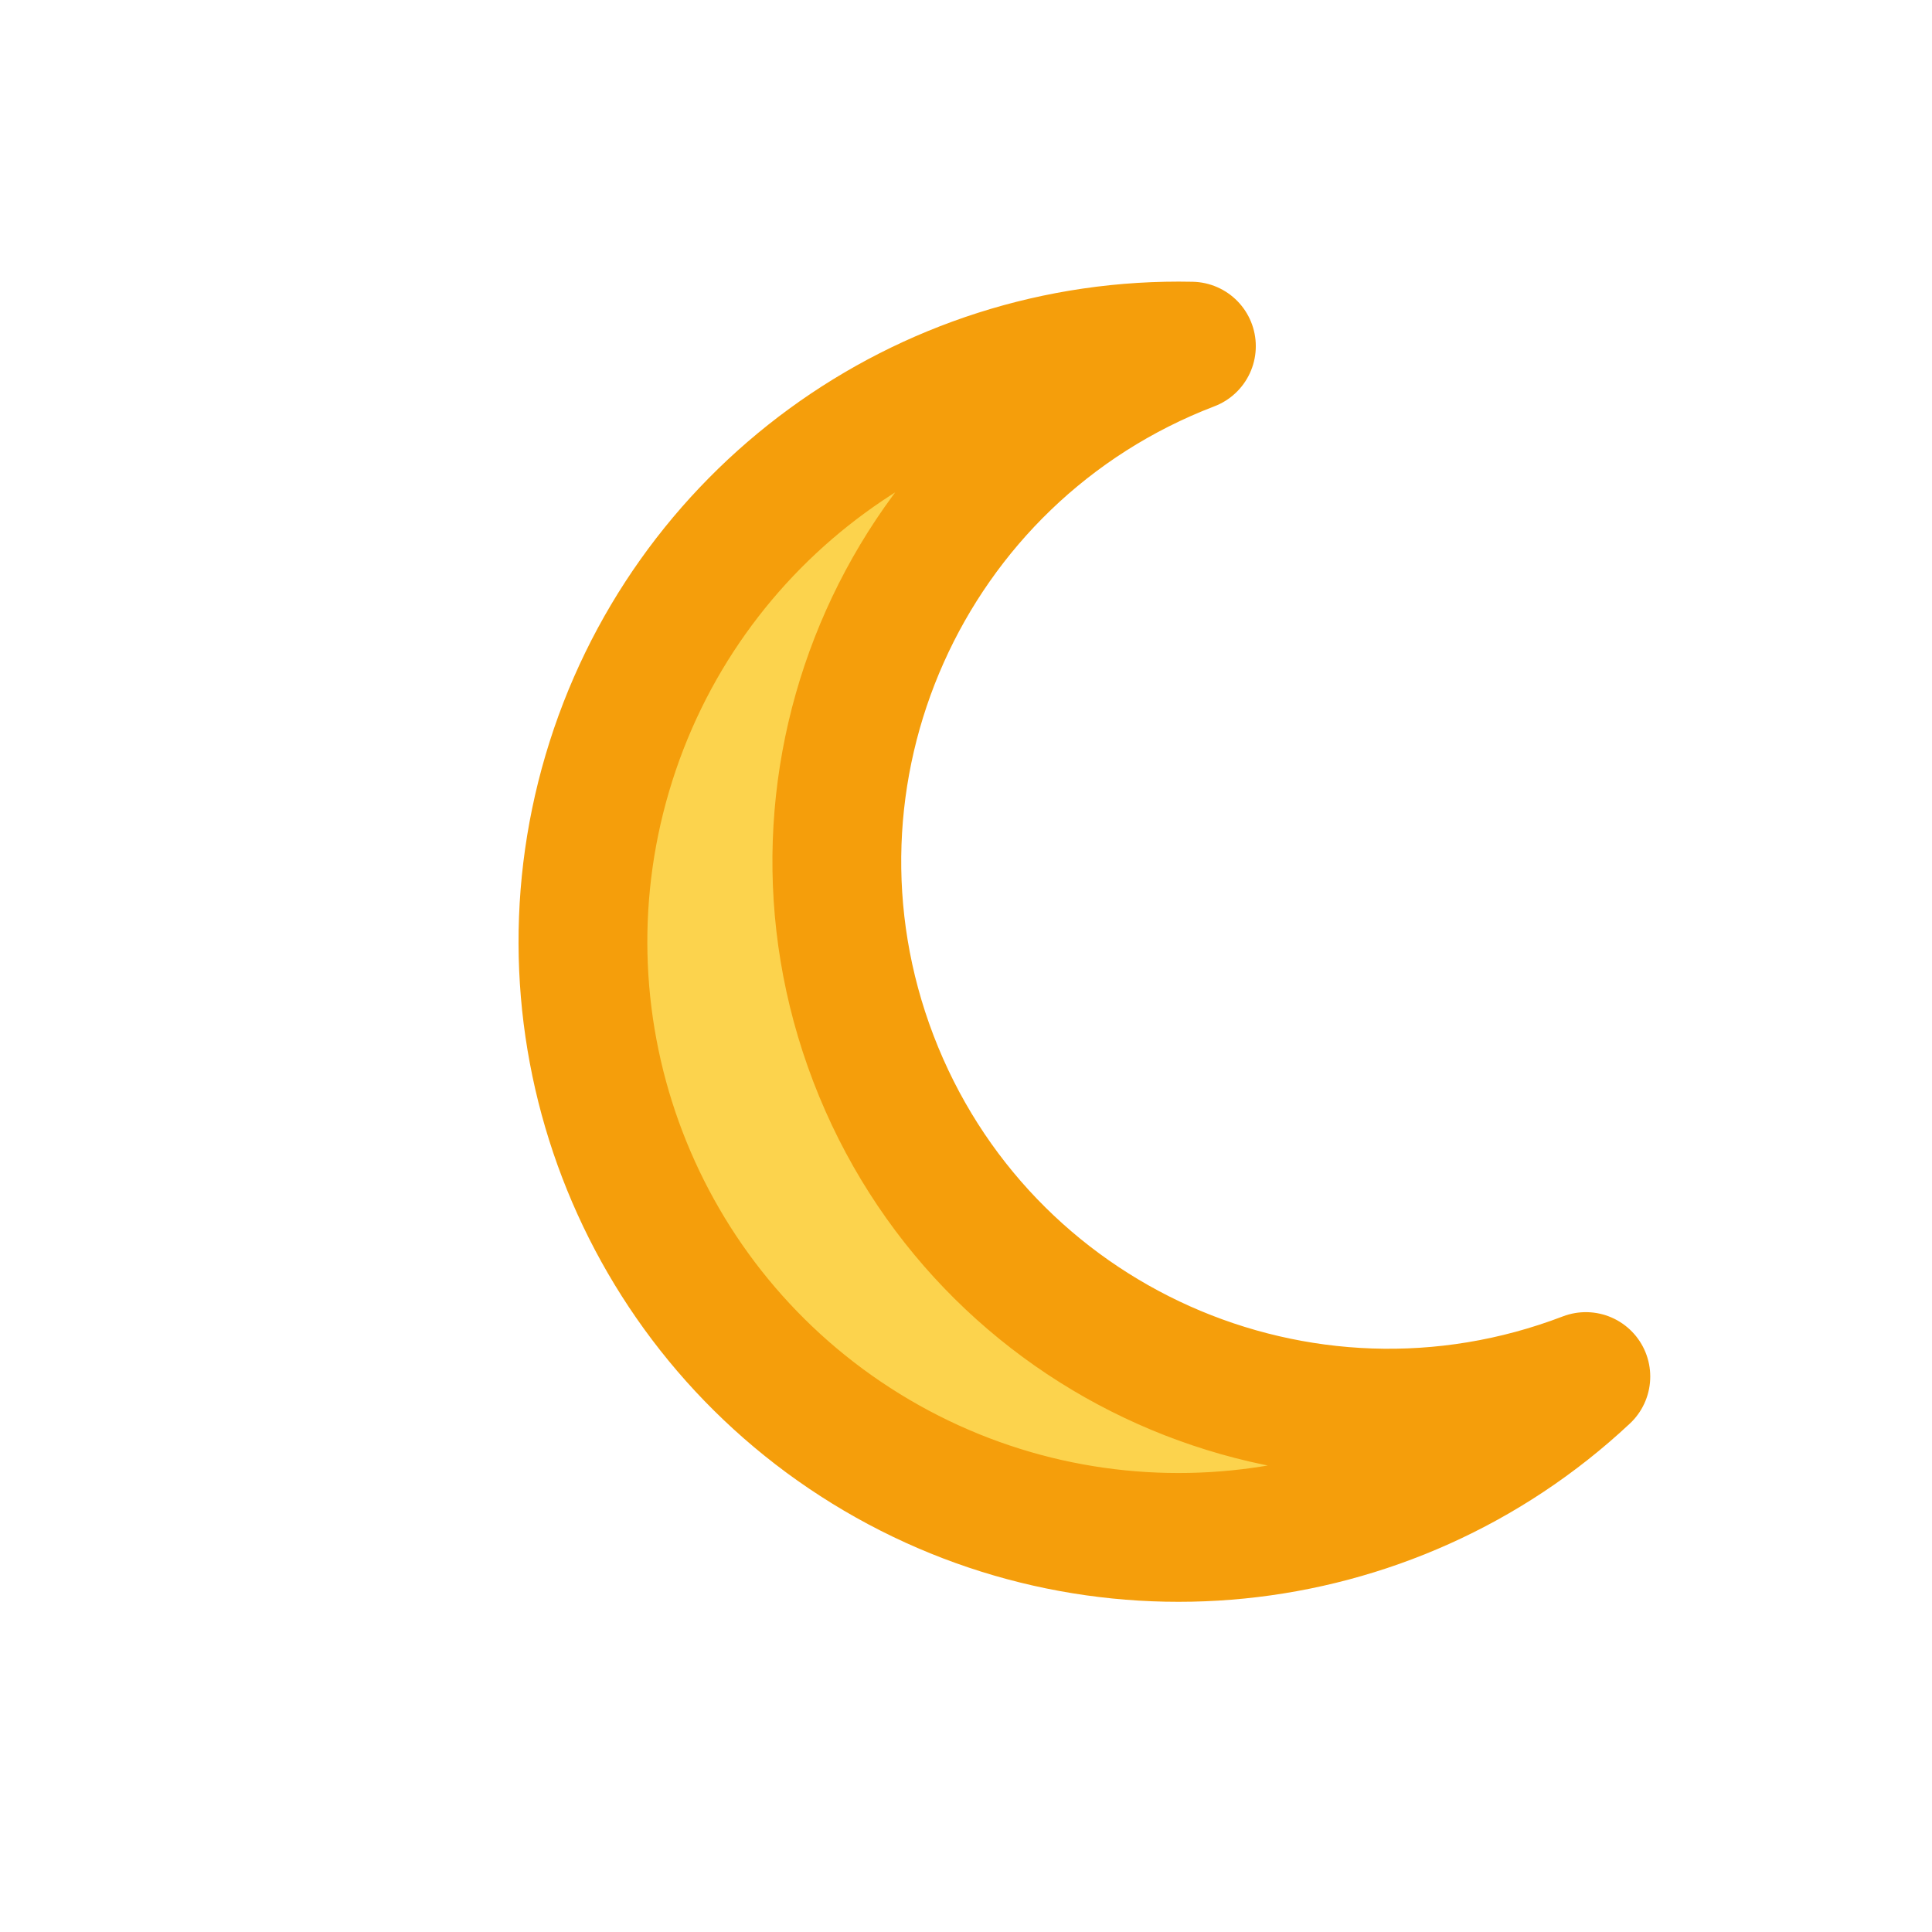
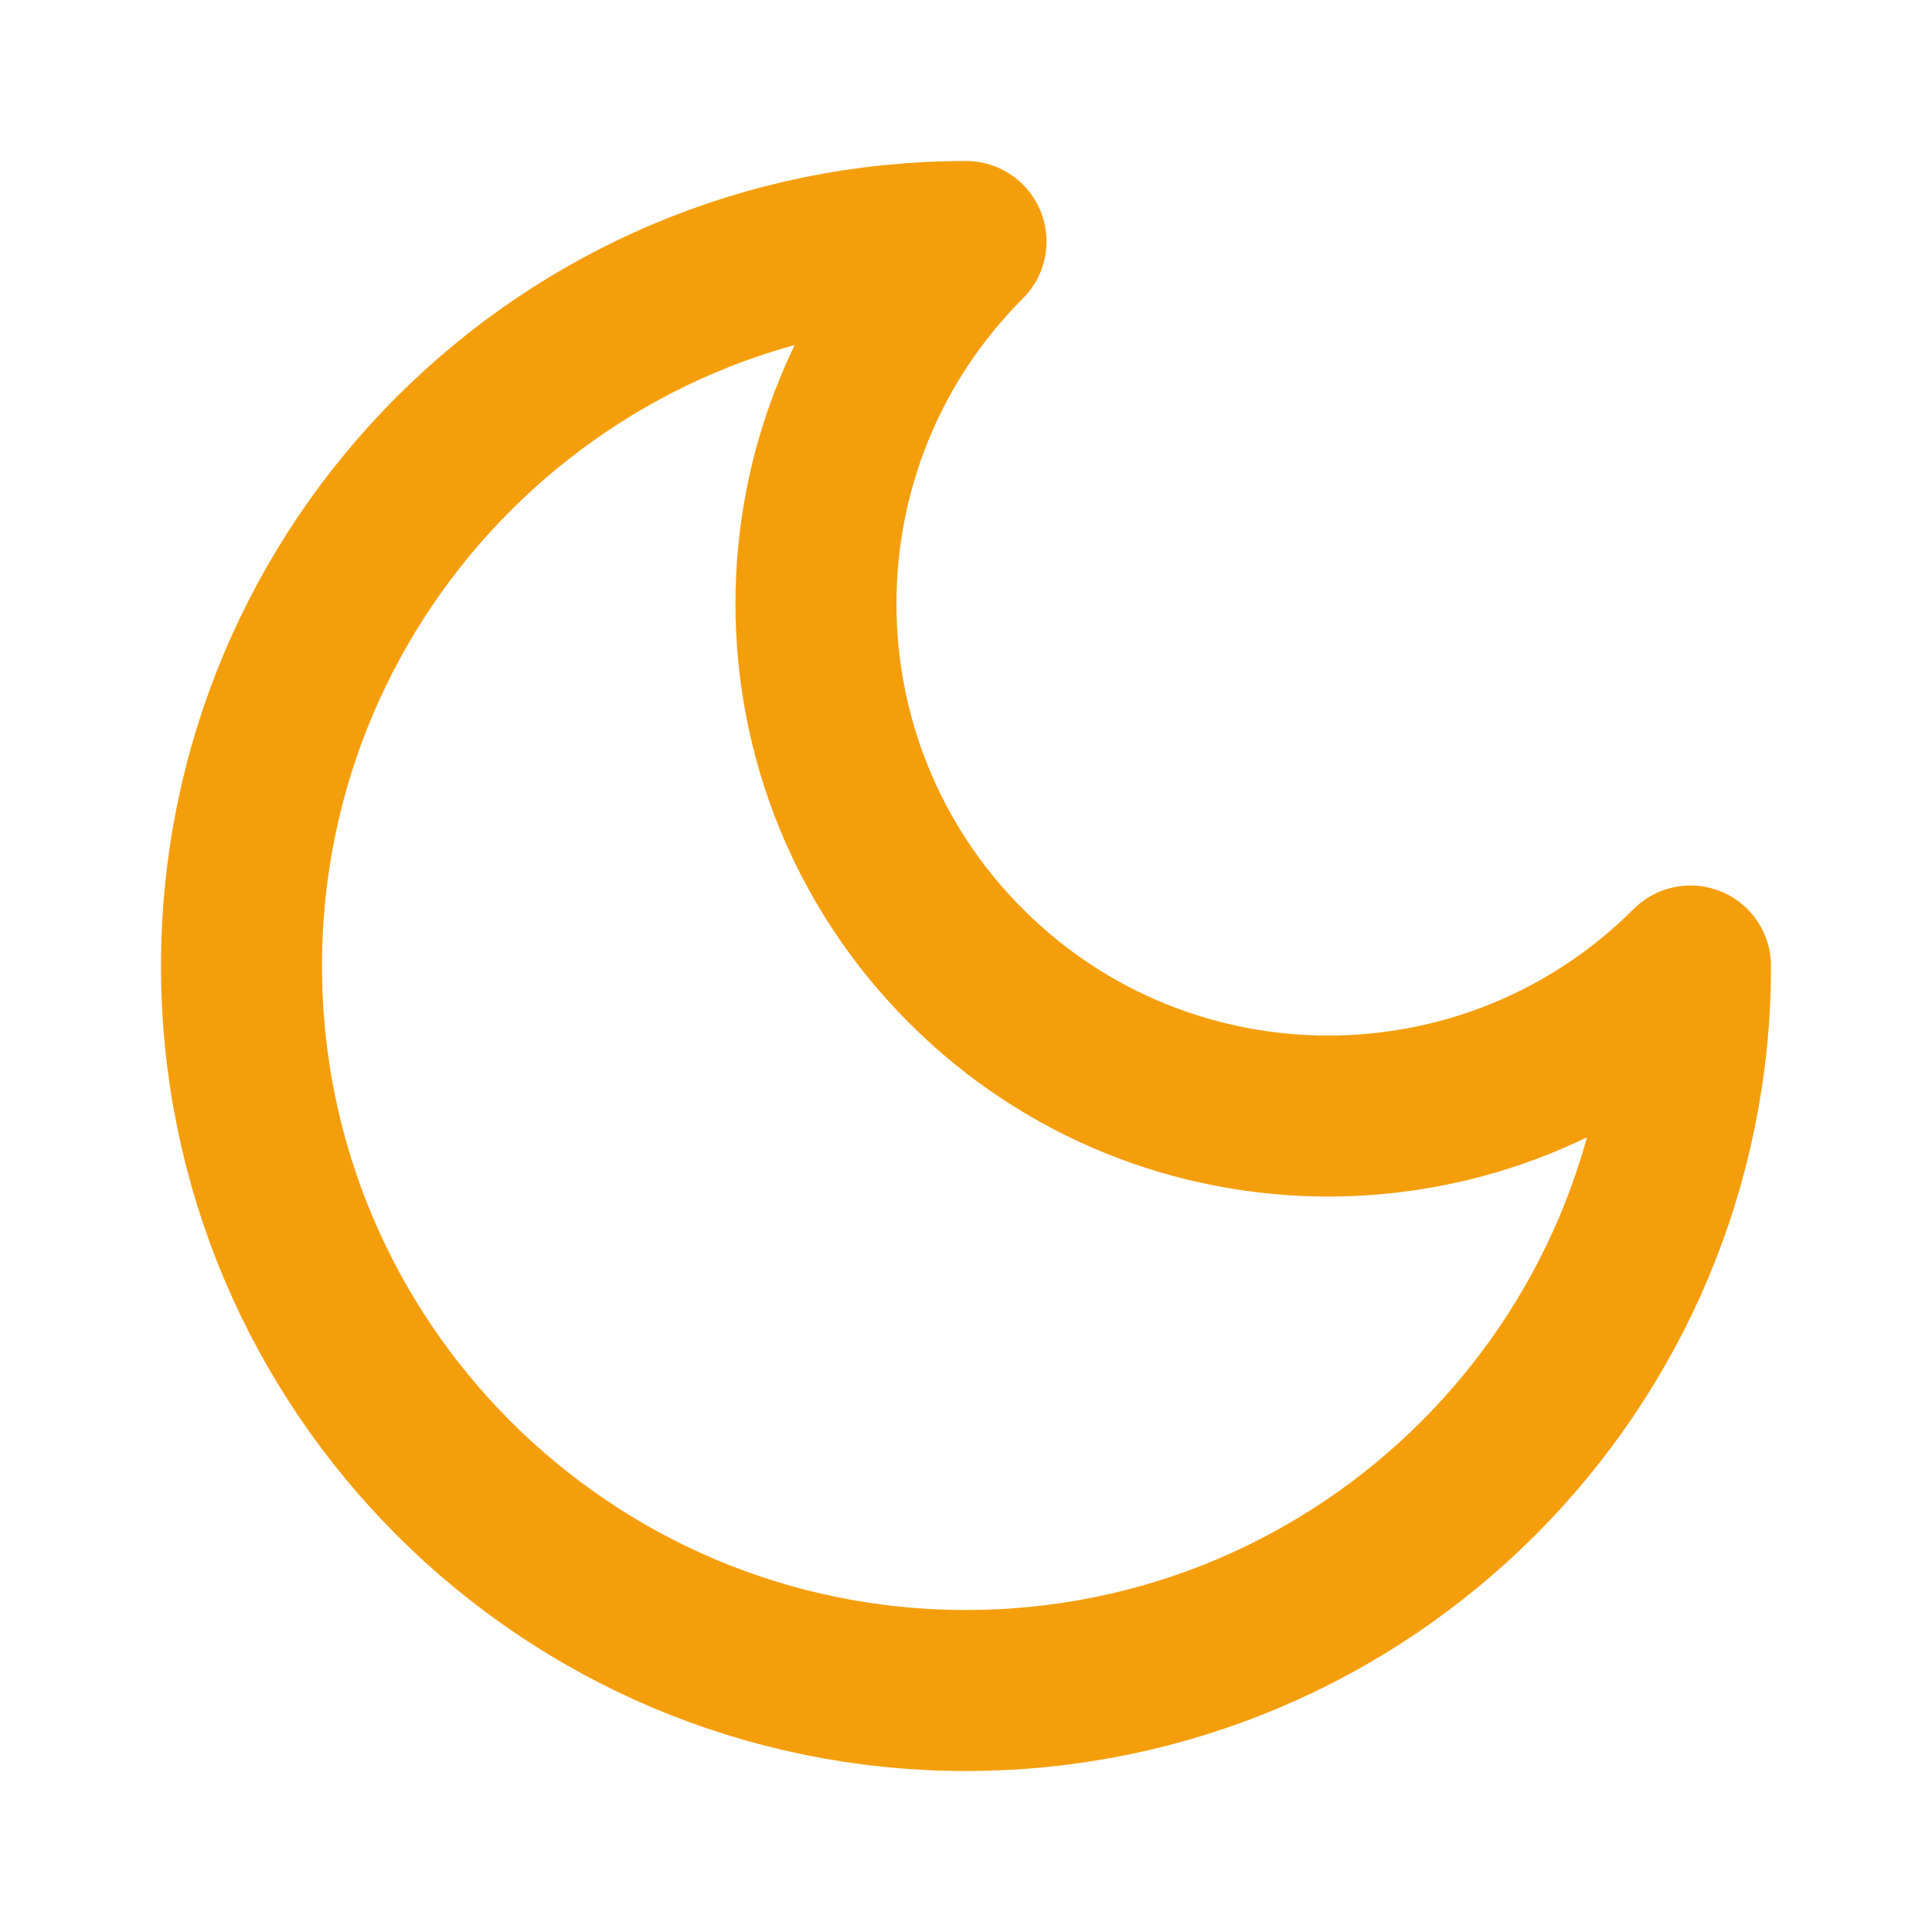
<svg xmlns="http://www.w3.org/2000/svg" viewBox="0 0 24 24" fill="none">
-   <path d="M14.8 4.3a7.4 7.4 0 1 0 4.9 12.8 6.1 6.1 0 0 1-4.9-12.8Z" fill="#FCD34D" stroke="#F59E0B" stroke-width="1.6" stroke-linejoin="round" />
+   <path d="M12 3a6 6 0 0 0 9 9 9 9 0 1 1-9-9Z" stroke="#F59E0B" stroke-width="2" fill="none" stroke-linecap="round" stroke-linejoin="round" />
</svg>
